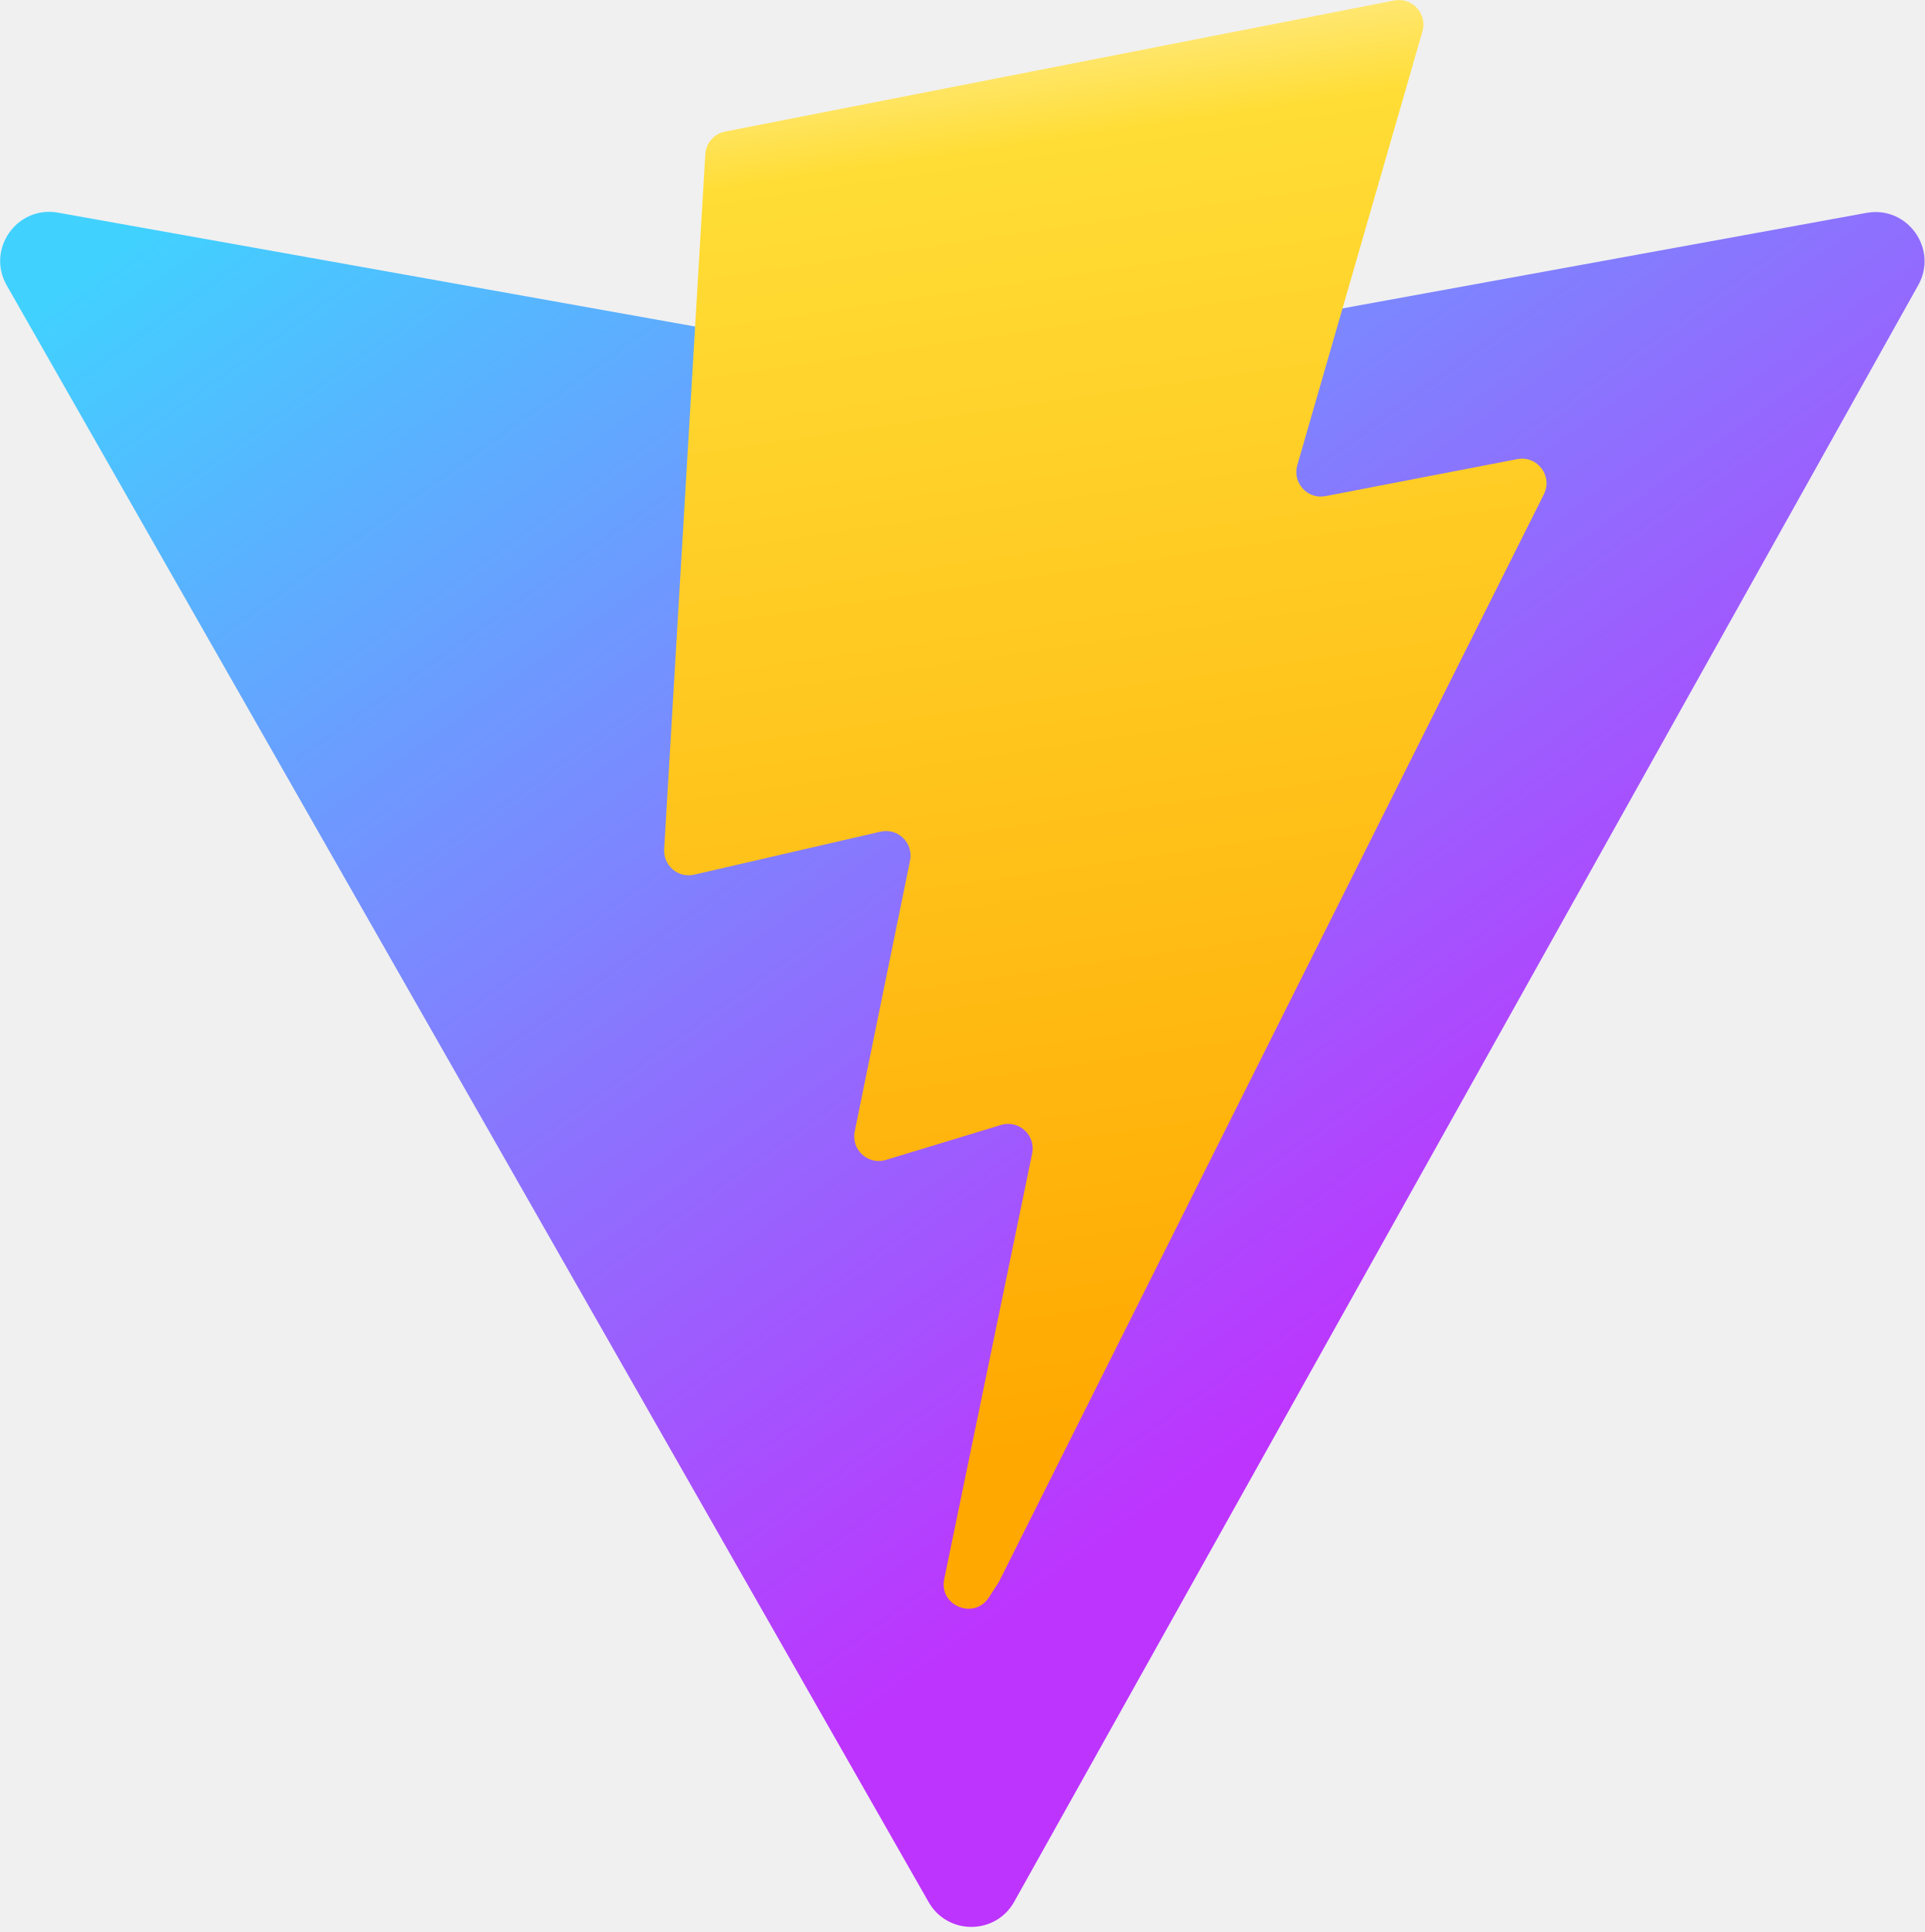
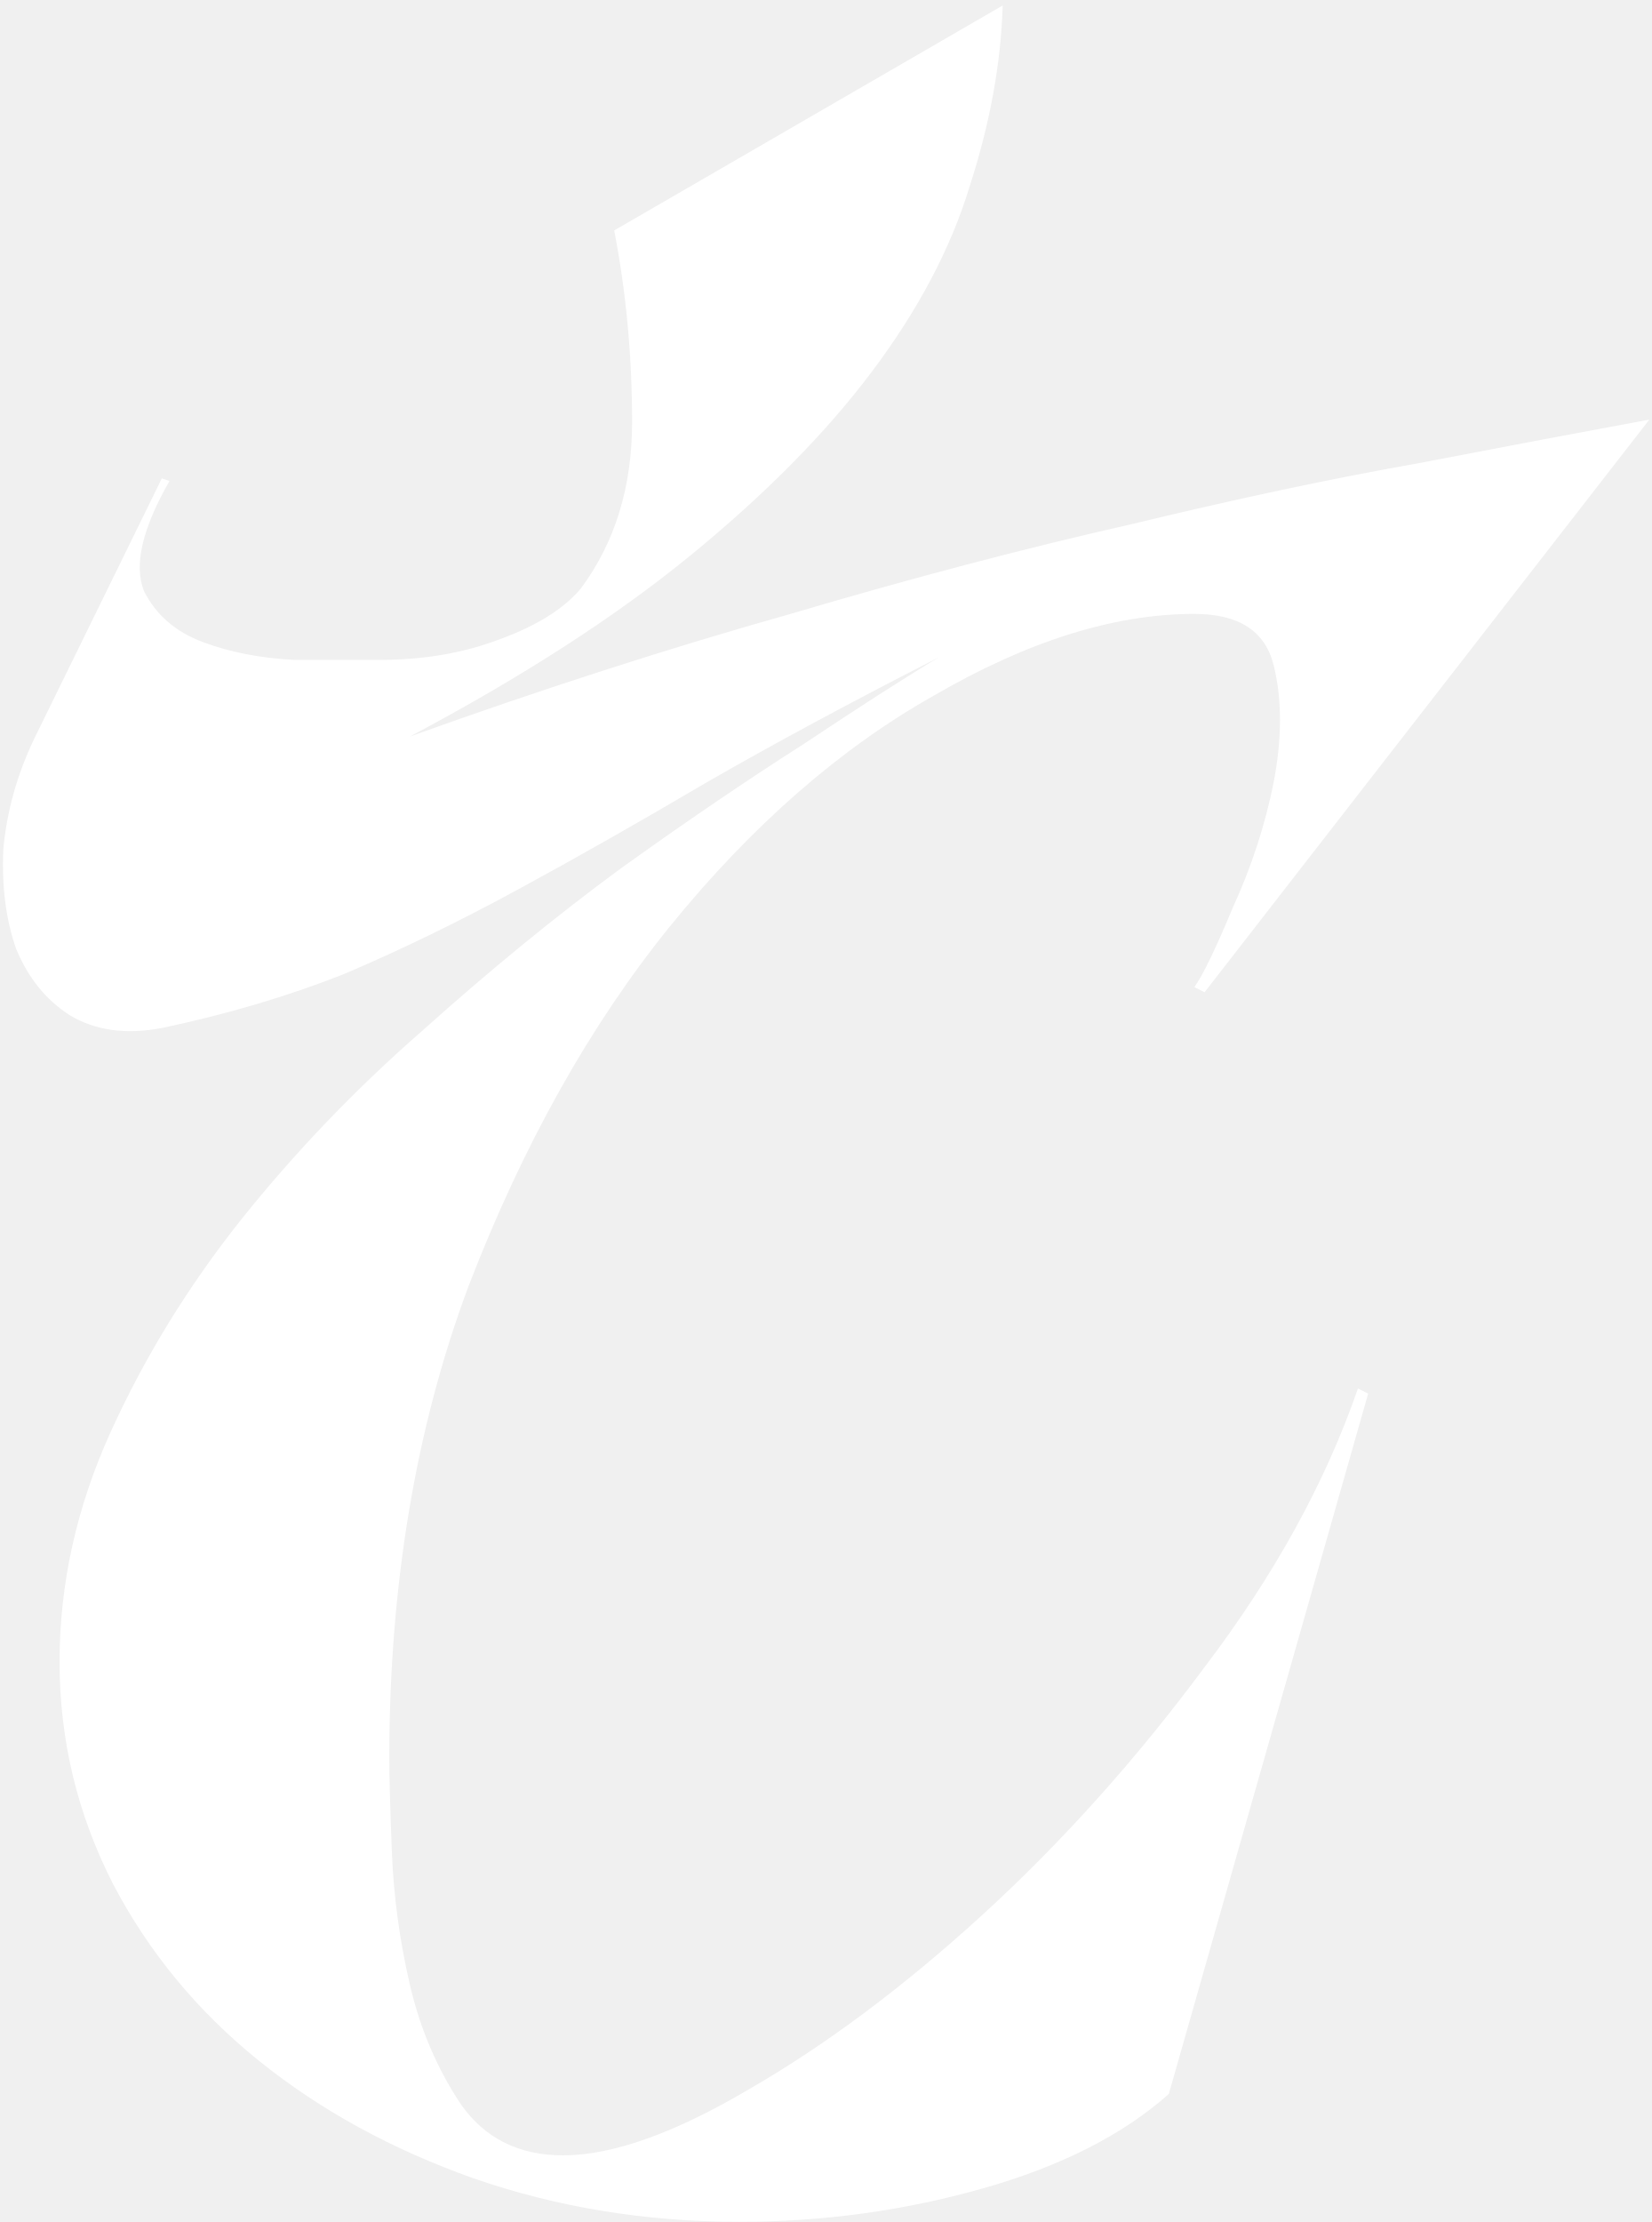
- <svg xmlns="http://www.w3.org/2000/svg" aria-hidden="true" role="img" class="iconify iconify--logos" width="31.88" height="32" preserveAspectRatio="xMidYMid meet" viewBox="0 0 256 257">
-   <defs>
-     <linearGradient id="IconifyId1813088fe1fbc01fb466" x1="-.828%" x2="57.636%" y1="7.652%" y2="78.411%">
-       <stop offset="0%" stop-color="#41D1FF" />
-       <stop offset="100%" stop-color="#BD34FE" />
-     </linearGradient>
-     <linearGradient id="IconifyId1813088fe1fbc01fb467" x1="43.376%" x2="50.316%" y1="2.242%" y2="89.03%">
-       <stop offset="0%" stop-color="#FFEA83" />
-       <stop offset="8.333%" stop-color="#FFDD35" />
-       <stop offset="100%" stop-color="#FFA800" />
-     </linearGradient>
-   </defs>
-   <path fill="url(#IconifyId1813088fe1fbc01fb466)" d="M255.153 37.938L134.897 252.976c-2.483 4.44-8.862 4.466-11.382.048L.875 37.958c-2.746-4.814 1.371-10.646 6.827-9.67l120.385 21.517a6.537 6.537 0 0 0 2.322-.004l117.867-21.483c5.438-.991 9.574 4.796 6.877 9.62Z" />
-   <path fill="url(#IconifyId1813088fe1fbc01fb467)" d="M185.432.063L96.44 17.501a3.268 3.268 0 0 0-2.634 3.014l-5.474 92.456a3.268 3.268 0 0 0 3.997 3.378l24.777-5.718c2.318-.535 4.413 1.507 3.936 3.838l-7.361 36.047c-.495 2.426 1.782 4.5 4.151 3.78l15.304-4.649c2.372-.72 4.652 1.36 4.15 3.788l-11.698 56.621c-.732 3.542 3.979 5.473 5.943 2.437l1.313-2.028l72.516-144.72c1.215-2.423-.88-5.186-3.54-4.672l-25.505 4.922c-2.396.462-4.435-1.77-3.759-4.114l16.646-57.705c.677-2.35-1.37-4.583-3.769-4.113Z" />
+ <svg xmlns="http://www.w3.org/2000/svg" width="168" height="226" viewBox="0 0 168 226" fill="none">
+   <path d="M102 0.56C101.827 6.453 100.7 12.607 98.62 19.02C96.713 25.26 93.42 31.5 88.74 37.74C84.06 43.98 77.907 50.22 70.28 56.46C62.653 62.7 53.12 68.853 41.68 74.92C55.2 70.067 68.113 65.907 80.42 62.44C92.727 58.8 104.253 55.767 115 53.34C125.747 50.74 135.54 48.66 144.38 47.1C153.393 45.367 161.193 43.893 167.78 42.68L122.54 100.92L121.5 100.4C122.367 99.187 123.667 96.5 125.4 92.34C127.307 88.18 128.693 83.933 129.56 79.6C130.427 75.093 130.427 71.107 129.56 67.64C128.693 64.173 126.007 62.44 121.5 62.44C113.353 62.44 104.513 65.213 94.98 70.76C85.447 76.133 76.52 83.933 68.2 94.16C60.053 104.213 53.207 116.433 47.66 130.82C42.287 145.207 39.6 161.24 39.6 178.92C39.6 180.653 39.687 183.773 39.86 188.28C40.033 192.787 40.64 197.293 41.68 201.8C42.72 206.307 44.453 210.38 46.88 214.02C49.307 217.487 52.773 219.22 57.28 219.22C62.307 219.22 68.633 216.967 76.26 212.46C84.06 207.953 91.947 202.06 99.92 194.78C108.067 187.327 115.607 178.92 122.54 169.56C129.647 160.2 134.847 150.753 138.14 141.22L139.18 141.74L118.9 212.98C114.22 217.14 107.893 220.347 99.92 222.6C91.947 224.853 83.713 225.98 75.22 225.98C65.687 225.98 56.673 224.507 48.18 221.56C39.86 218.613 32.58 214.627 26.34 209.6C20.1 204.573 15.16 198.593 11.52 191.66C7.88 184.553 6.06 177.013 6.06 169.04C6.06 161.067 7.793 153.267 11.26 145.64C14.727 138.013 19.147 130.82 24.52 124.06C30.067 117.127 36.22 110.713 42.98 104.82C49.74 98.753 56.413 93.293 63 88.44C69.76 83.587 76 79.34 81.72 75.7C87.44 71.887 92.033 68.94 95.5 66.86C86.66 71.367 78.773 75.613 71.84 79.6C65.08 83.587 58.667 87.227 52.6 90.52C46.533 93.813 40.64 96.673 34.92 99.1C29.2 101.353 23.047 103.173 16.46 104.56C12.82 105.253 9.7 104.82 7.1 103.26C4.673 101.7 2.853 99.447 1.64 96.5C0.6 93.553 0.167 90.173 0.34 86.36C0.687 82.547 1.727 78.82 3.46 75.18L16.46 48.66L17.24 48.92C14.467 53.773 13.6 57.5 14.64 60.1C15.853 62.527 17.847 64.26 20.62 65.3C23.393 66.34 26.513 66.947 29.98 67.12C33.62 67.12 36.48 67.12 38.56 67.12C43.067 67.12 47.14 66.427 50.78 65.04C54.593 63.653 57.367 61.92 59.1 59.84C62.567 55.16 64.3 49.527 64.3 42.94C64.3 36.18 63.693 29.68 62.48 23.44L102 0.56Z" fill="white" />
</svg>
